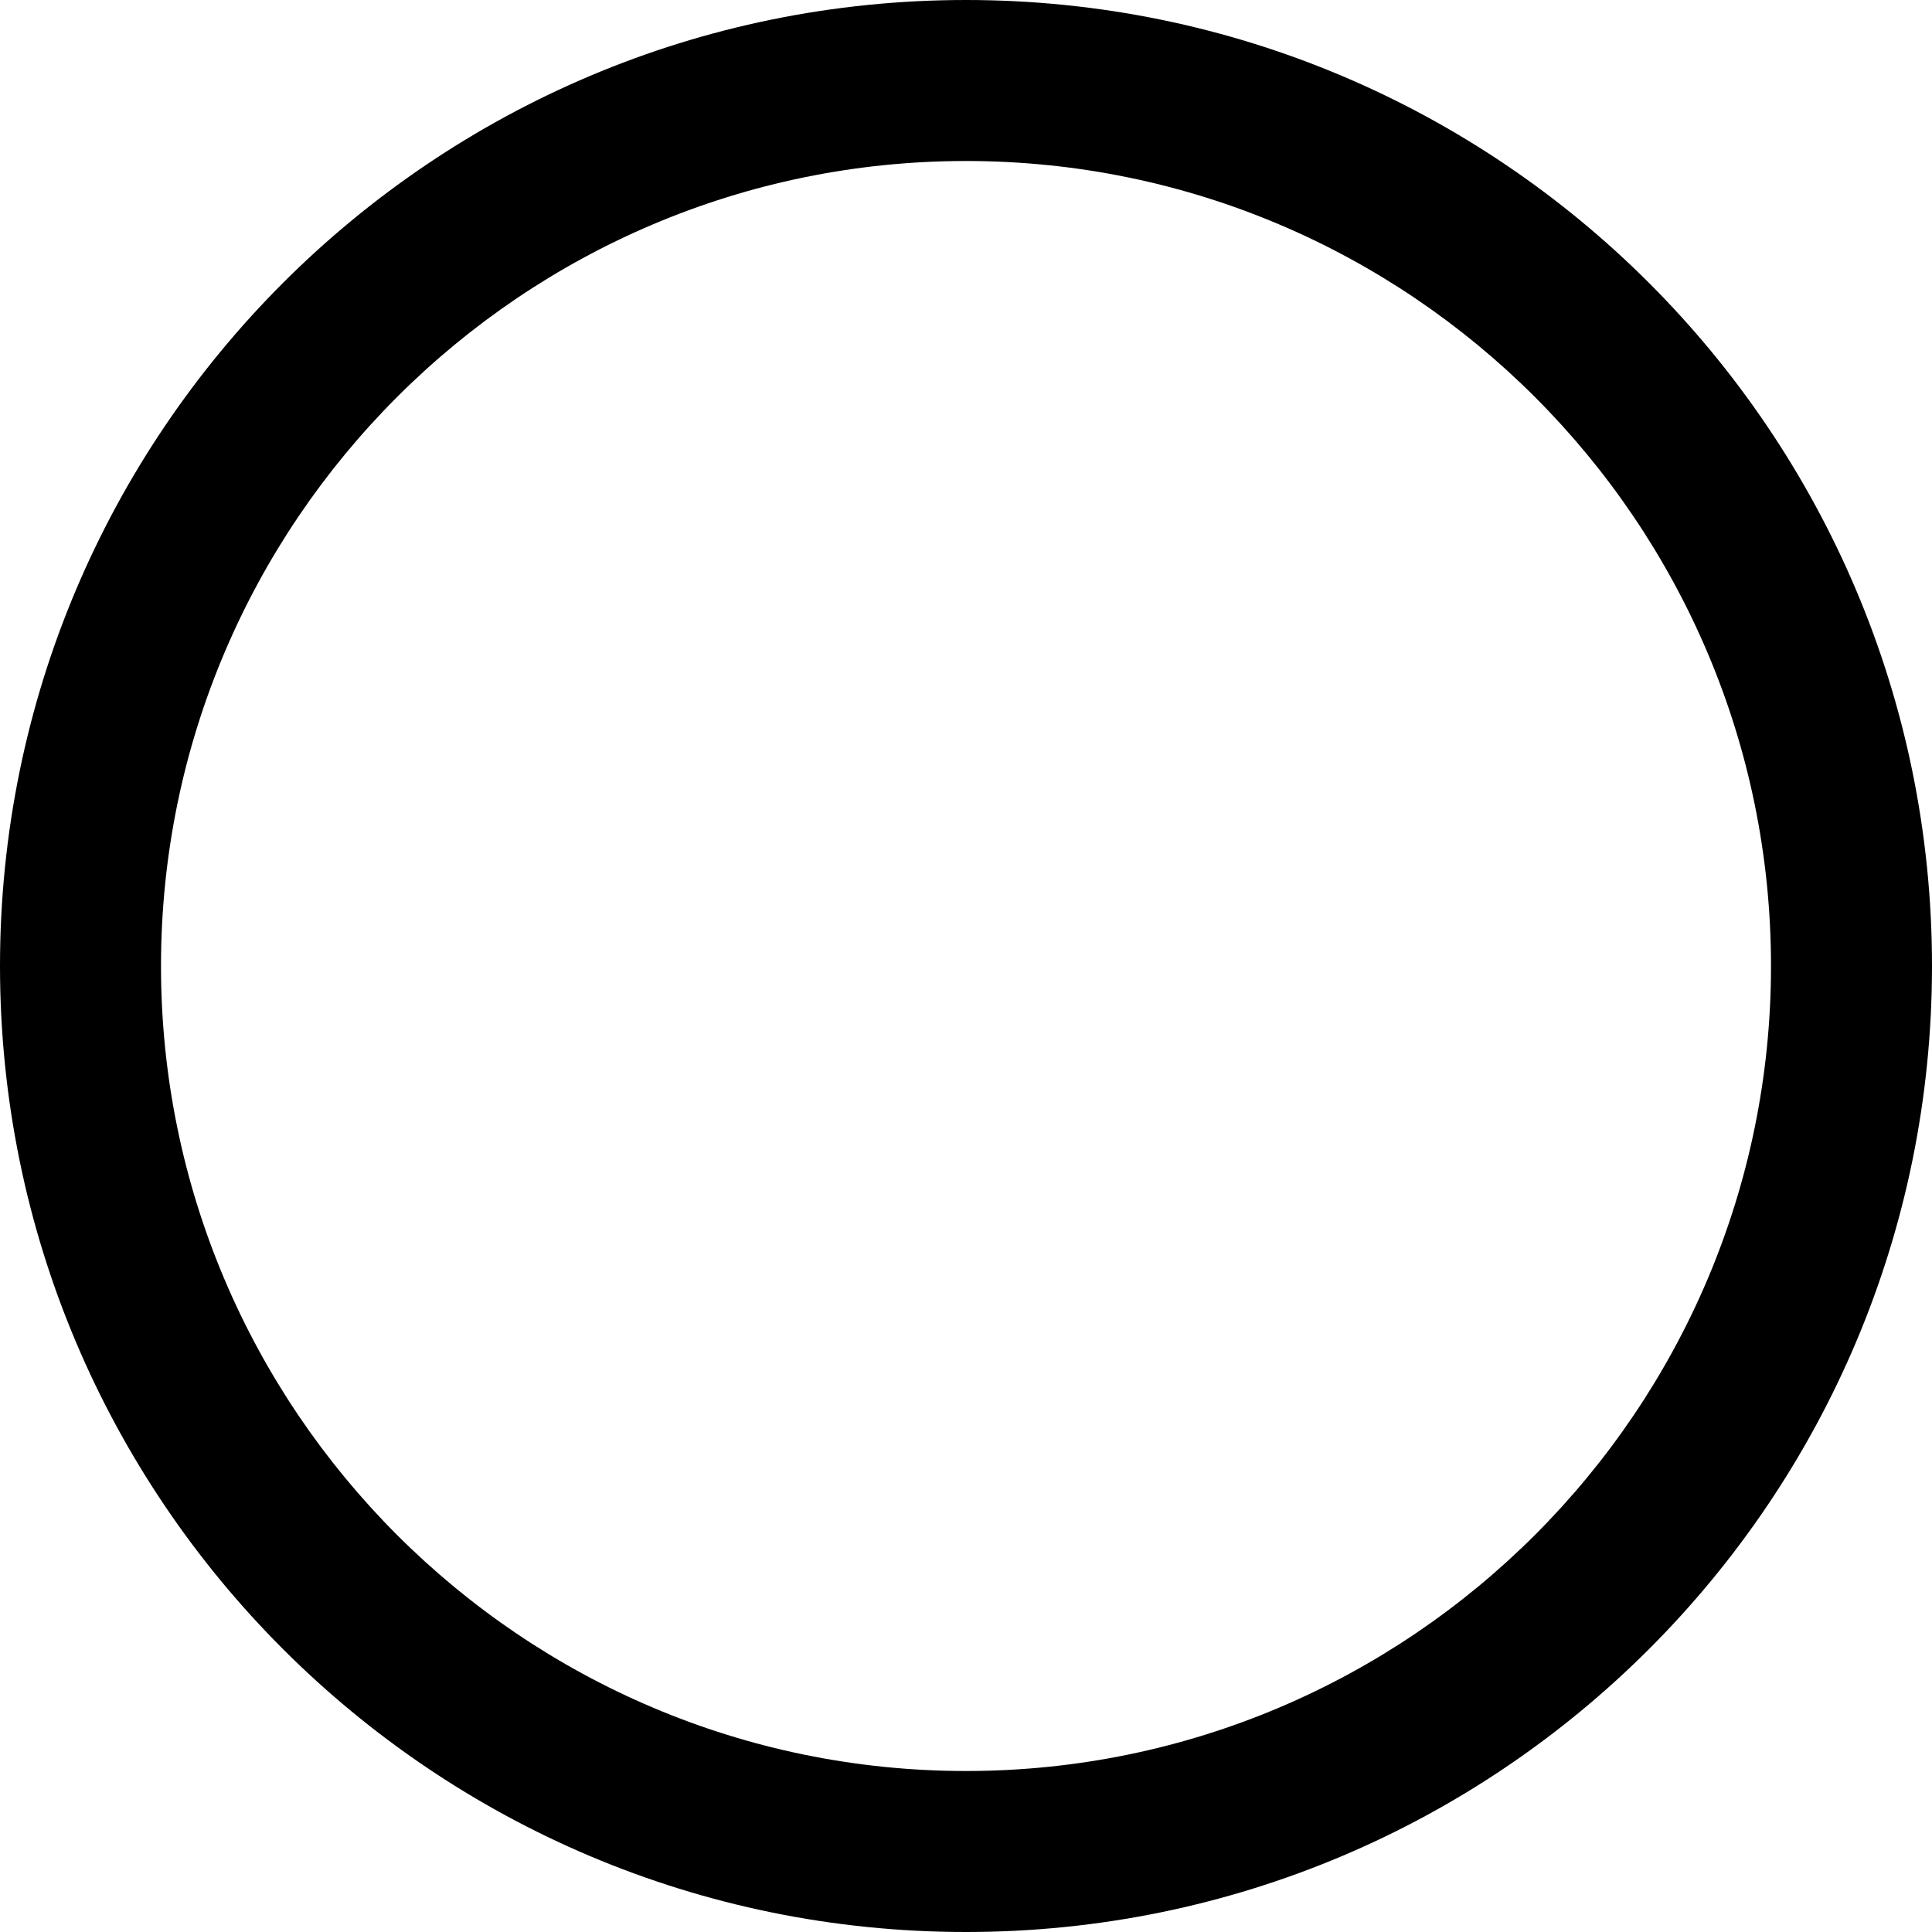
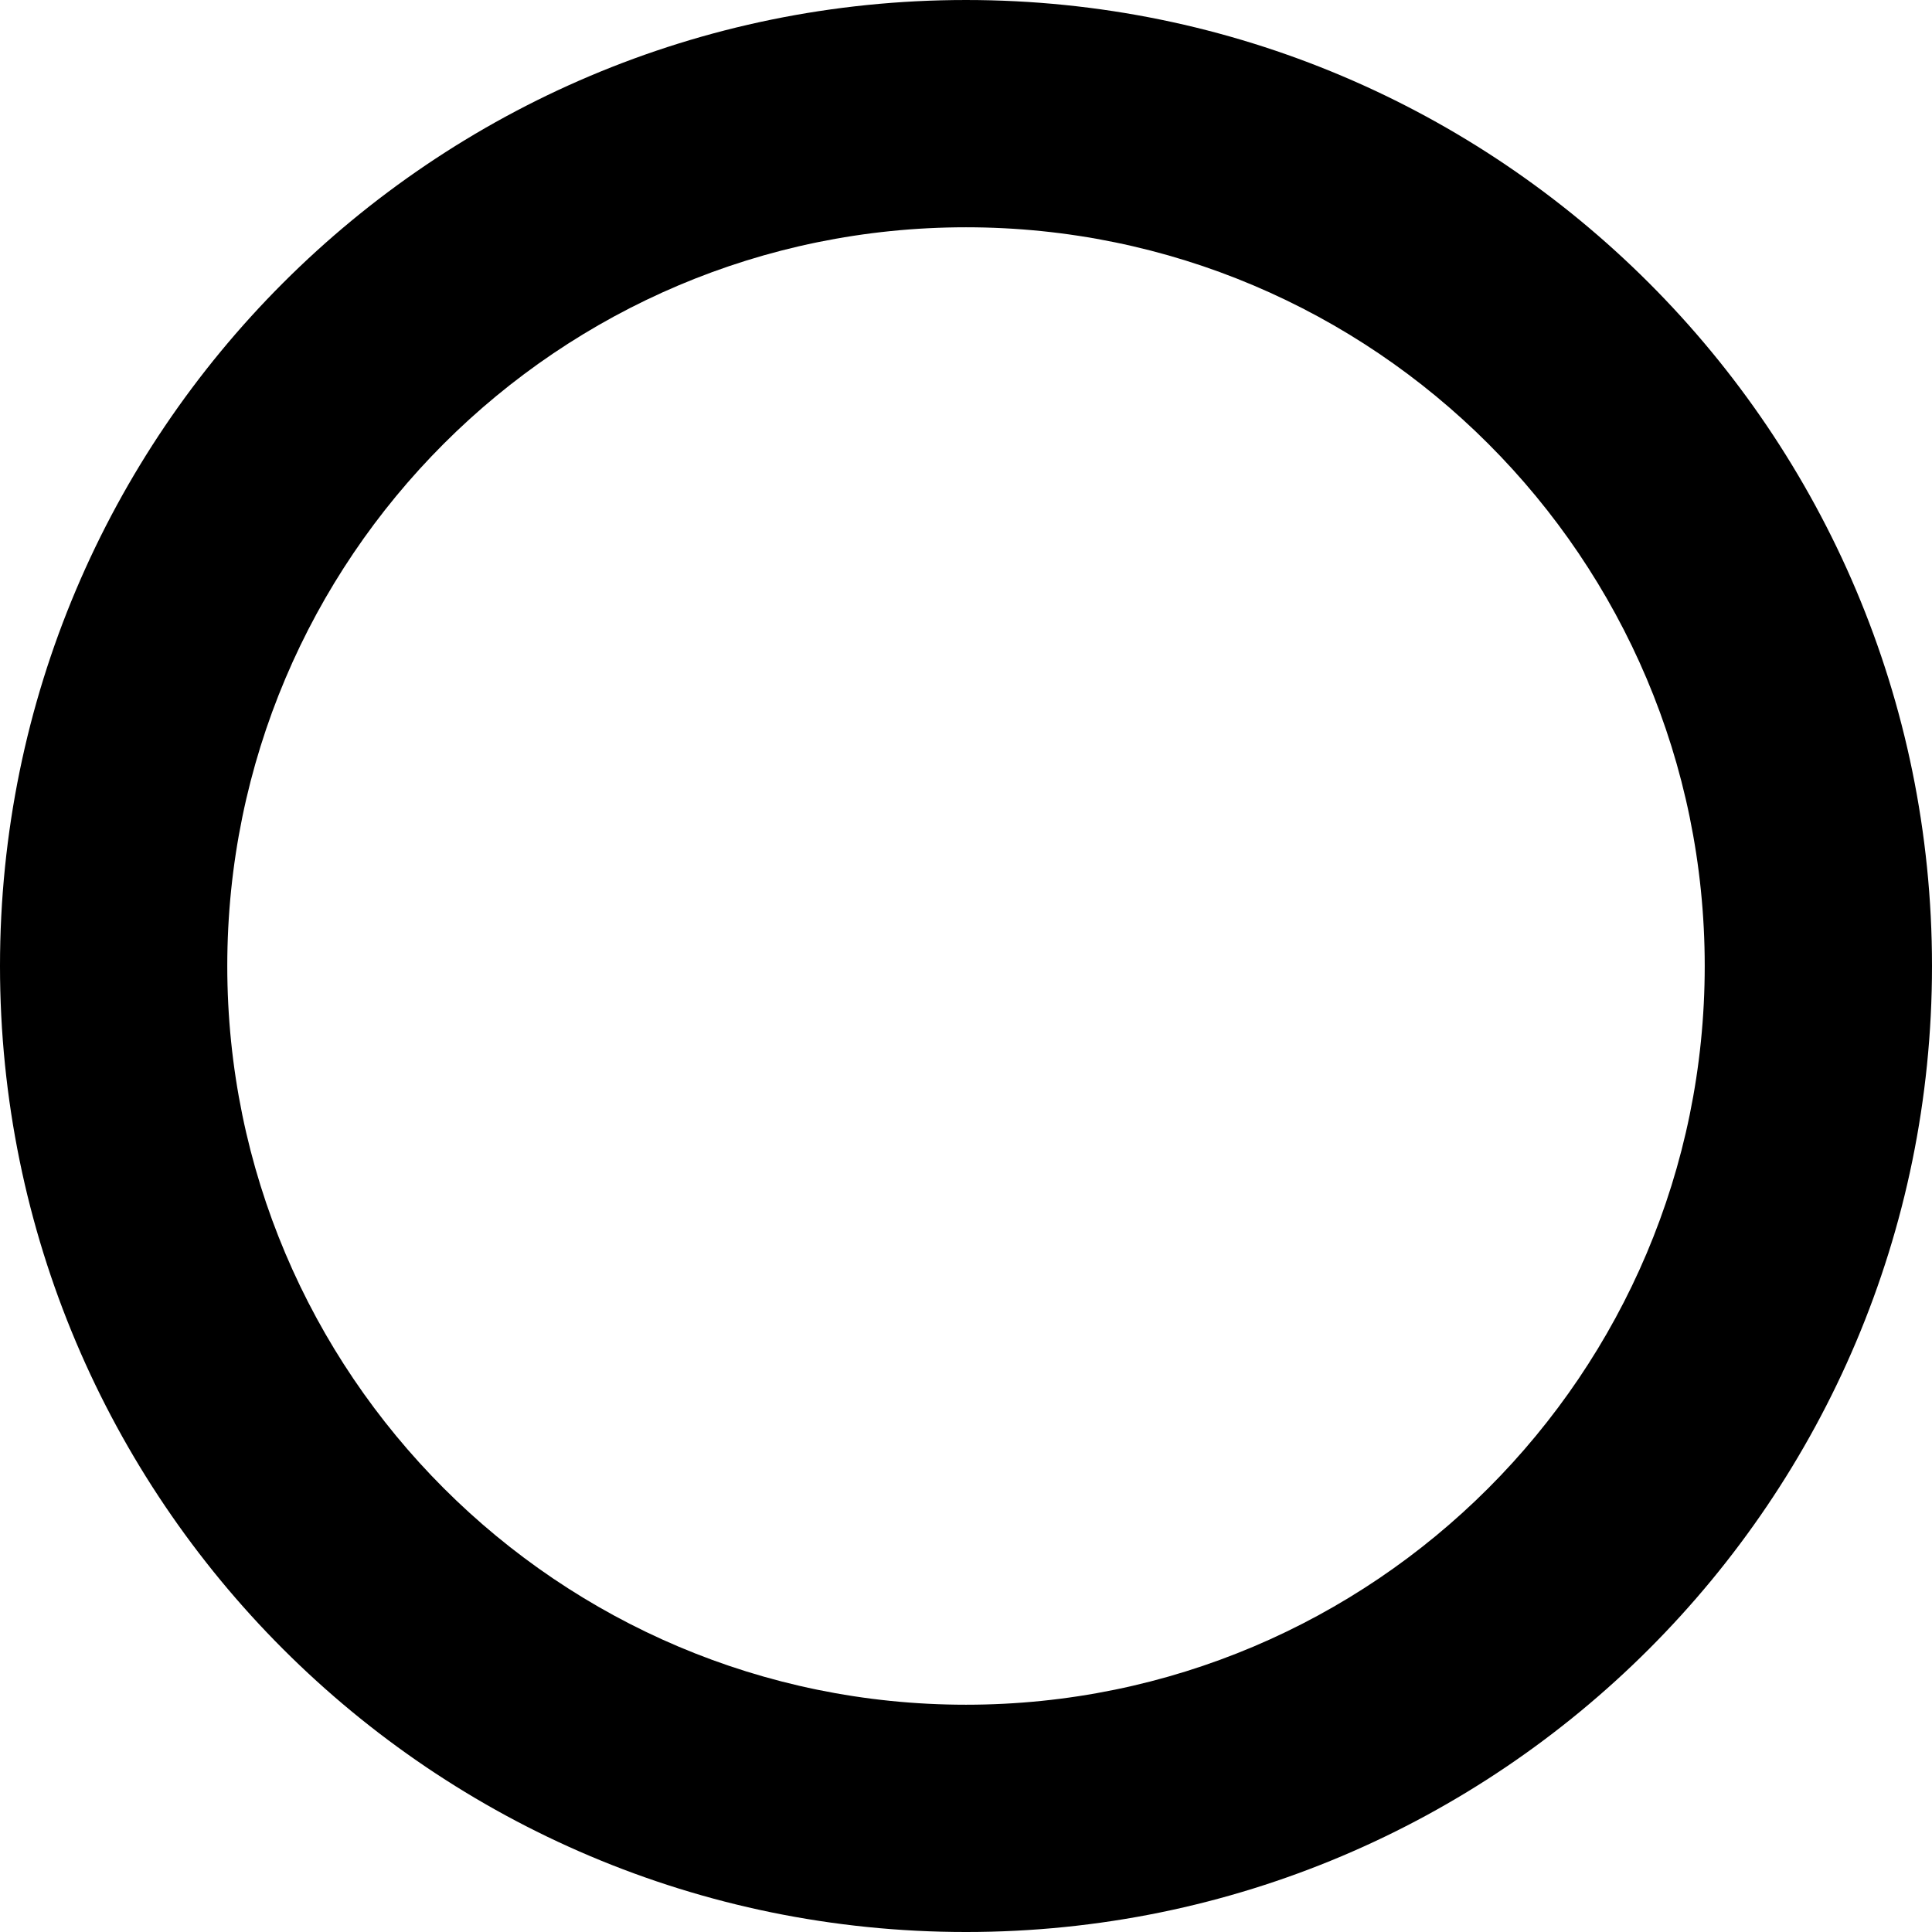
- <svg xmlns="http://www.w3.org/2000/svg" width="24" height="24" viewBox="0 0 24 24">
-   <path d="M12 2c5.514 0 10 4.486 10 10s-4.486 10-10 10-10-4.486-10-10 4.486-10 10-10zm0-2c-6.627 0-12 5.373-12 12s5.373 12 12 12 12-5.373 12-12-5.373-12-12-12z" />
+ <svg xmlns="http://www.w3.org/2000/svg" width="24" height="24" version="1.1" viewBox="0 0 6.35 6.35">
+   <g transform="translate(0,-290.65)">
+     <path d="m3.175 290.65c-1.753 0-3.175 1.422-3.175 3.175s1.422 3.175 3.175 3.175 3.175-1.422 3.175-3.175-1.422-3.175-3.175-3.175zm0 0.747c1.34 0 2.428 1.088 2.428 2.428s-1.088 2.428-2.428 2.428-2.428-1.088-2.428-2.428 1.088-2.428 2.428-2.428z" stroke-width="10" />
+   </g>
</svg>
